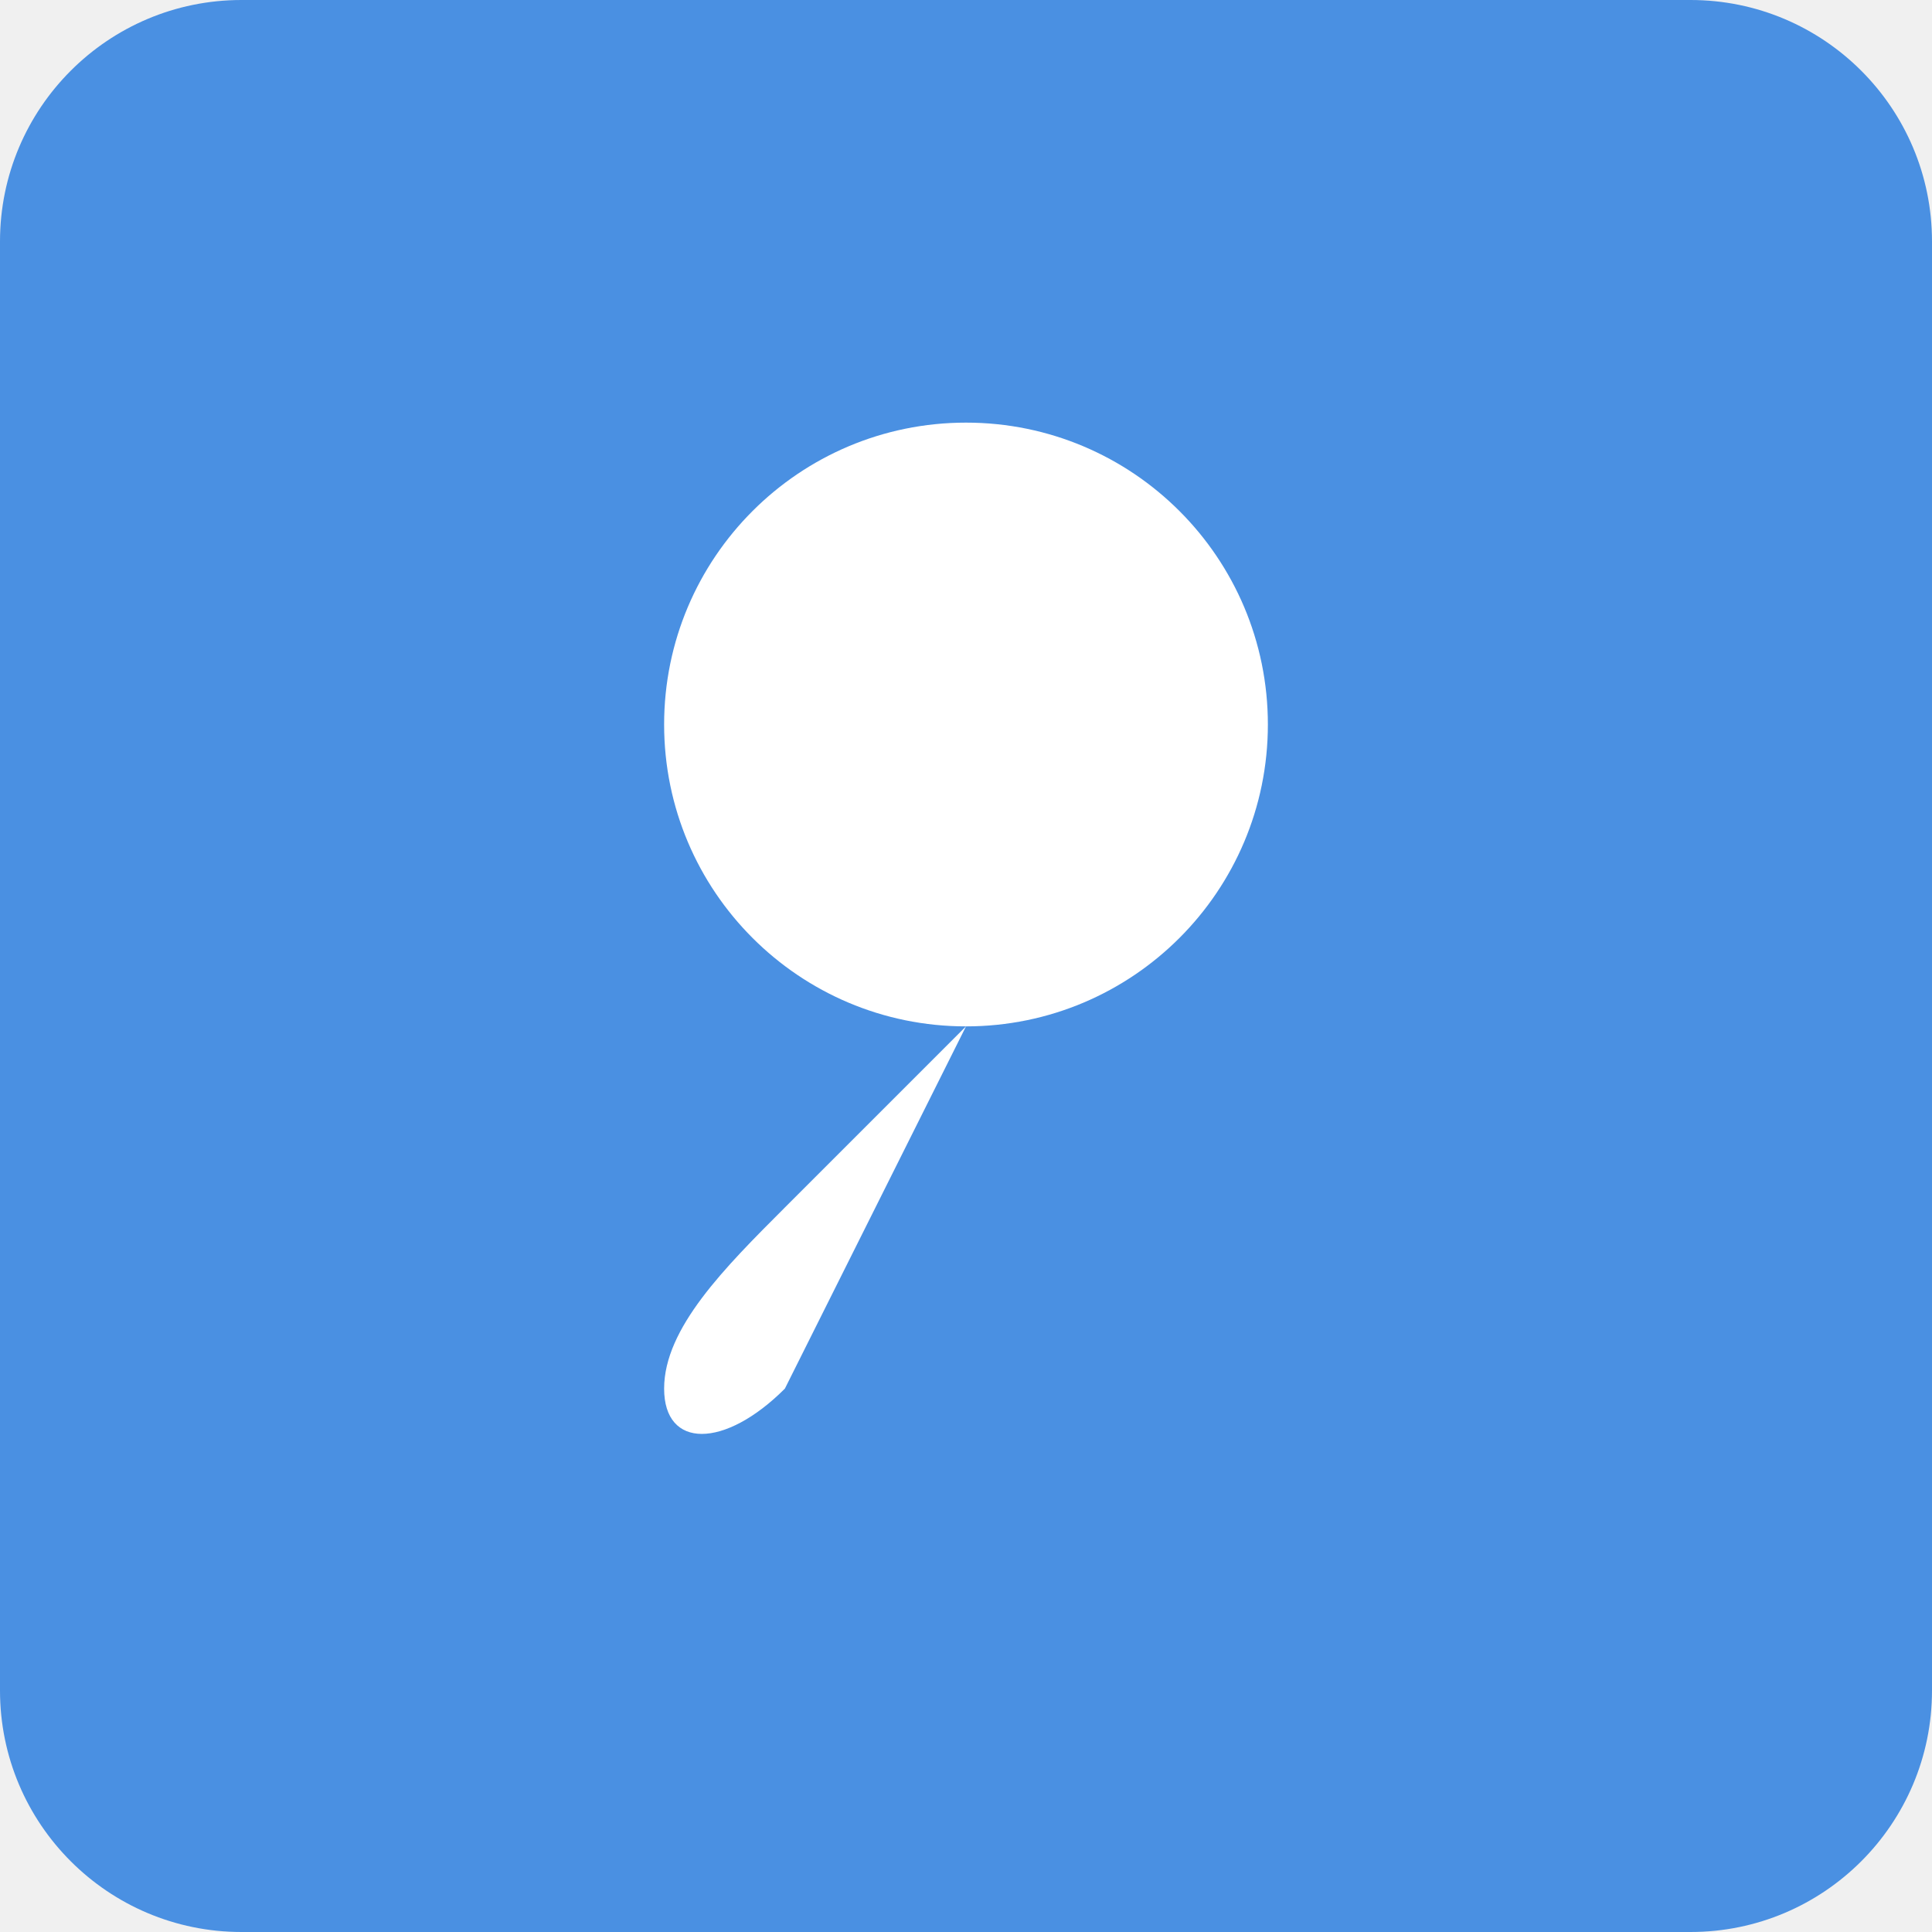
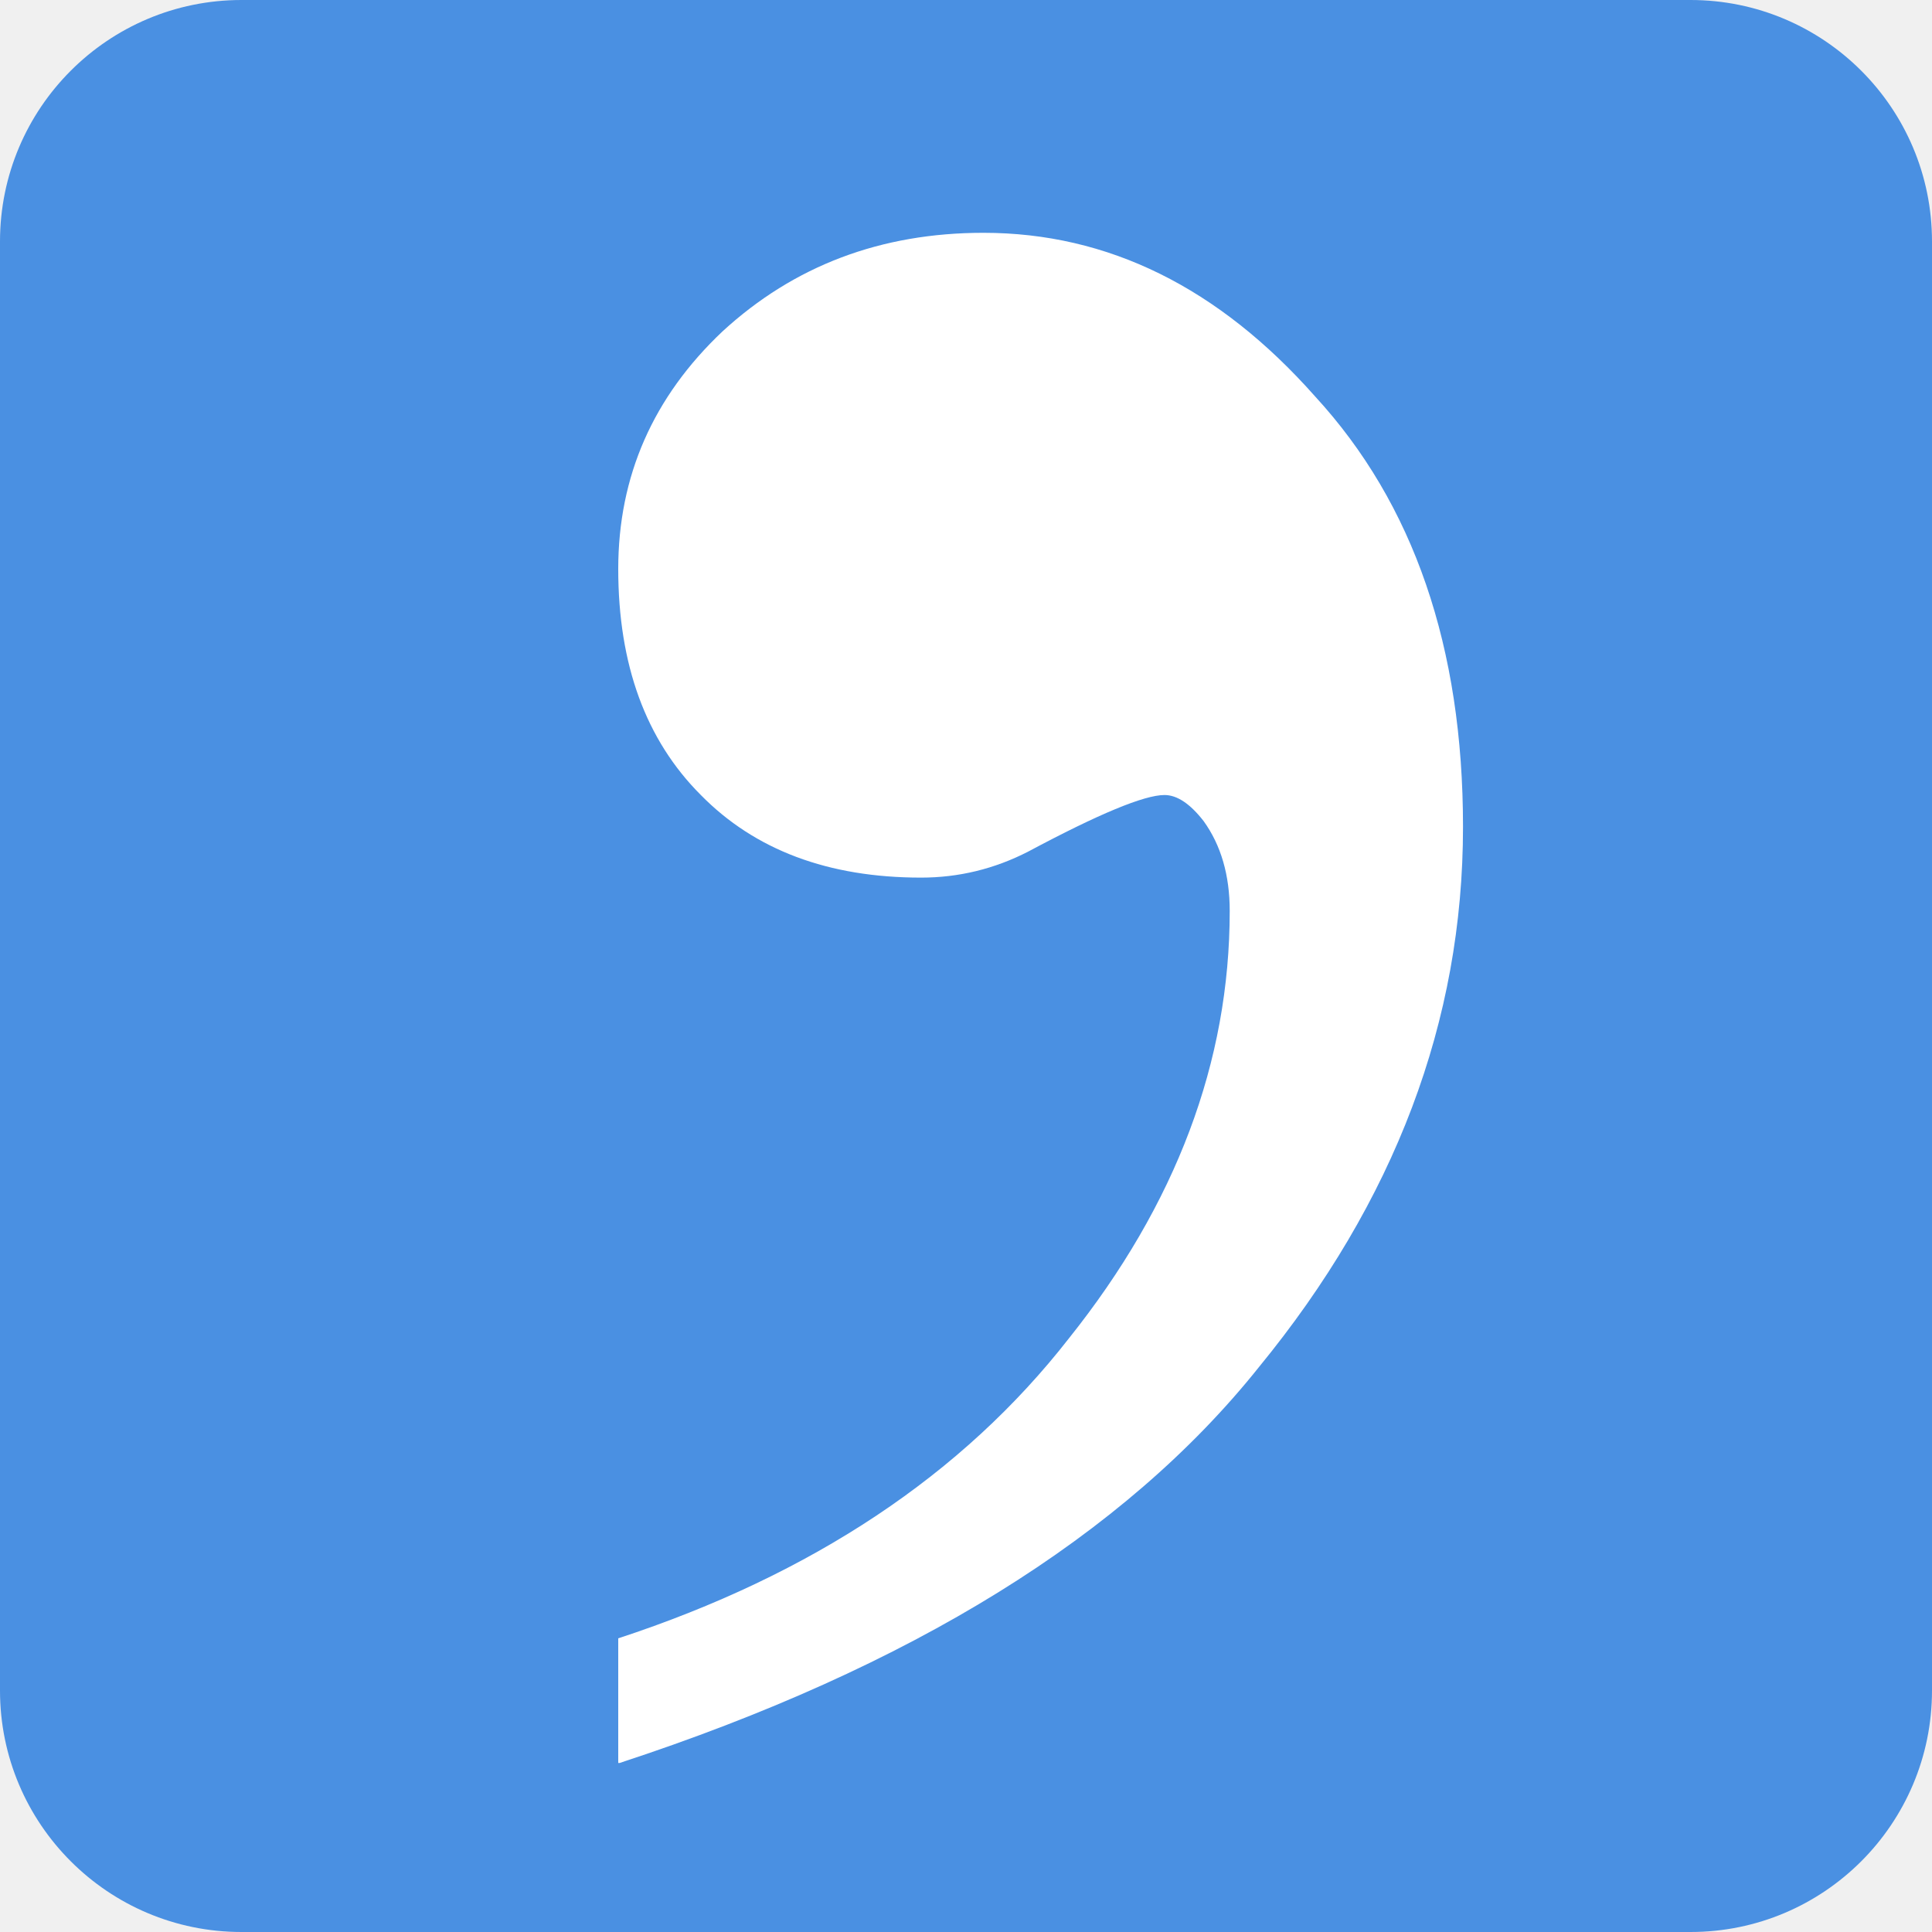
<svg xmlns="http://www.w3.org/2000/svg" width="16" height="16" viewBox="0 0 16 16">
  <rect width="16" height="16" rx="2" fill="#4a90e2" />
-   <g fill="white">
-     <circle cx="8" cy="6" r="2.5" />
-     <path d="M 8 8.5 L 6.5 11.5 C 6 12, 5.5 12, 5.5 11.5 C 5.5 11, 6 10.5, 6.5 10 L 8 8.5 Z" />
+   <g fill="white" transform="translate(8,8) scale(0.12) translate(-190,-320)">
+     <path d="m 166,375 v -8.6 q 20.1,-6.6 31.1,-20.7 11.1,-13.9 11.1,-29.5 0,-3.7 -1.8,-6.2 -1.4,-1.8 -2.7,-1.8 -2.1,0 -9.4,3.9 -3.5,1.8 -7.4,1.8 -9.6,0 -15.2,-5.7 -5.7,-5.7 -5.7,-15.6 0,-9.6 7.2,-16.4 7.4,-6.8 18,-6.8 12.9,0 22.9,11.3 10.2,11.1 10.2,29.7 0,20.1 -14.1,37.3 -13.9,17.4 -44.1,27.3 z" />
  </g>
</svg>
